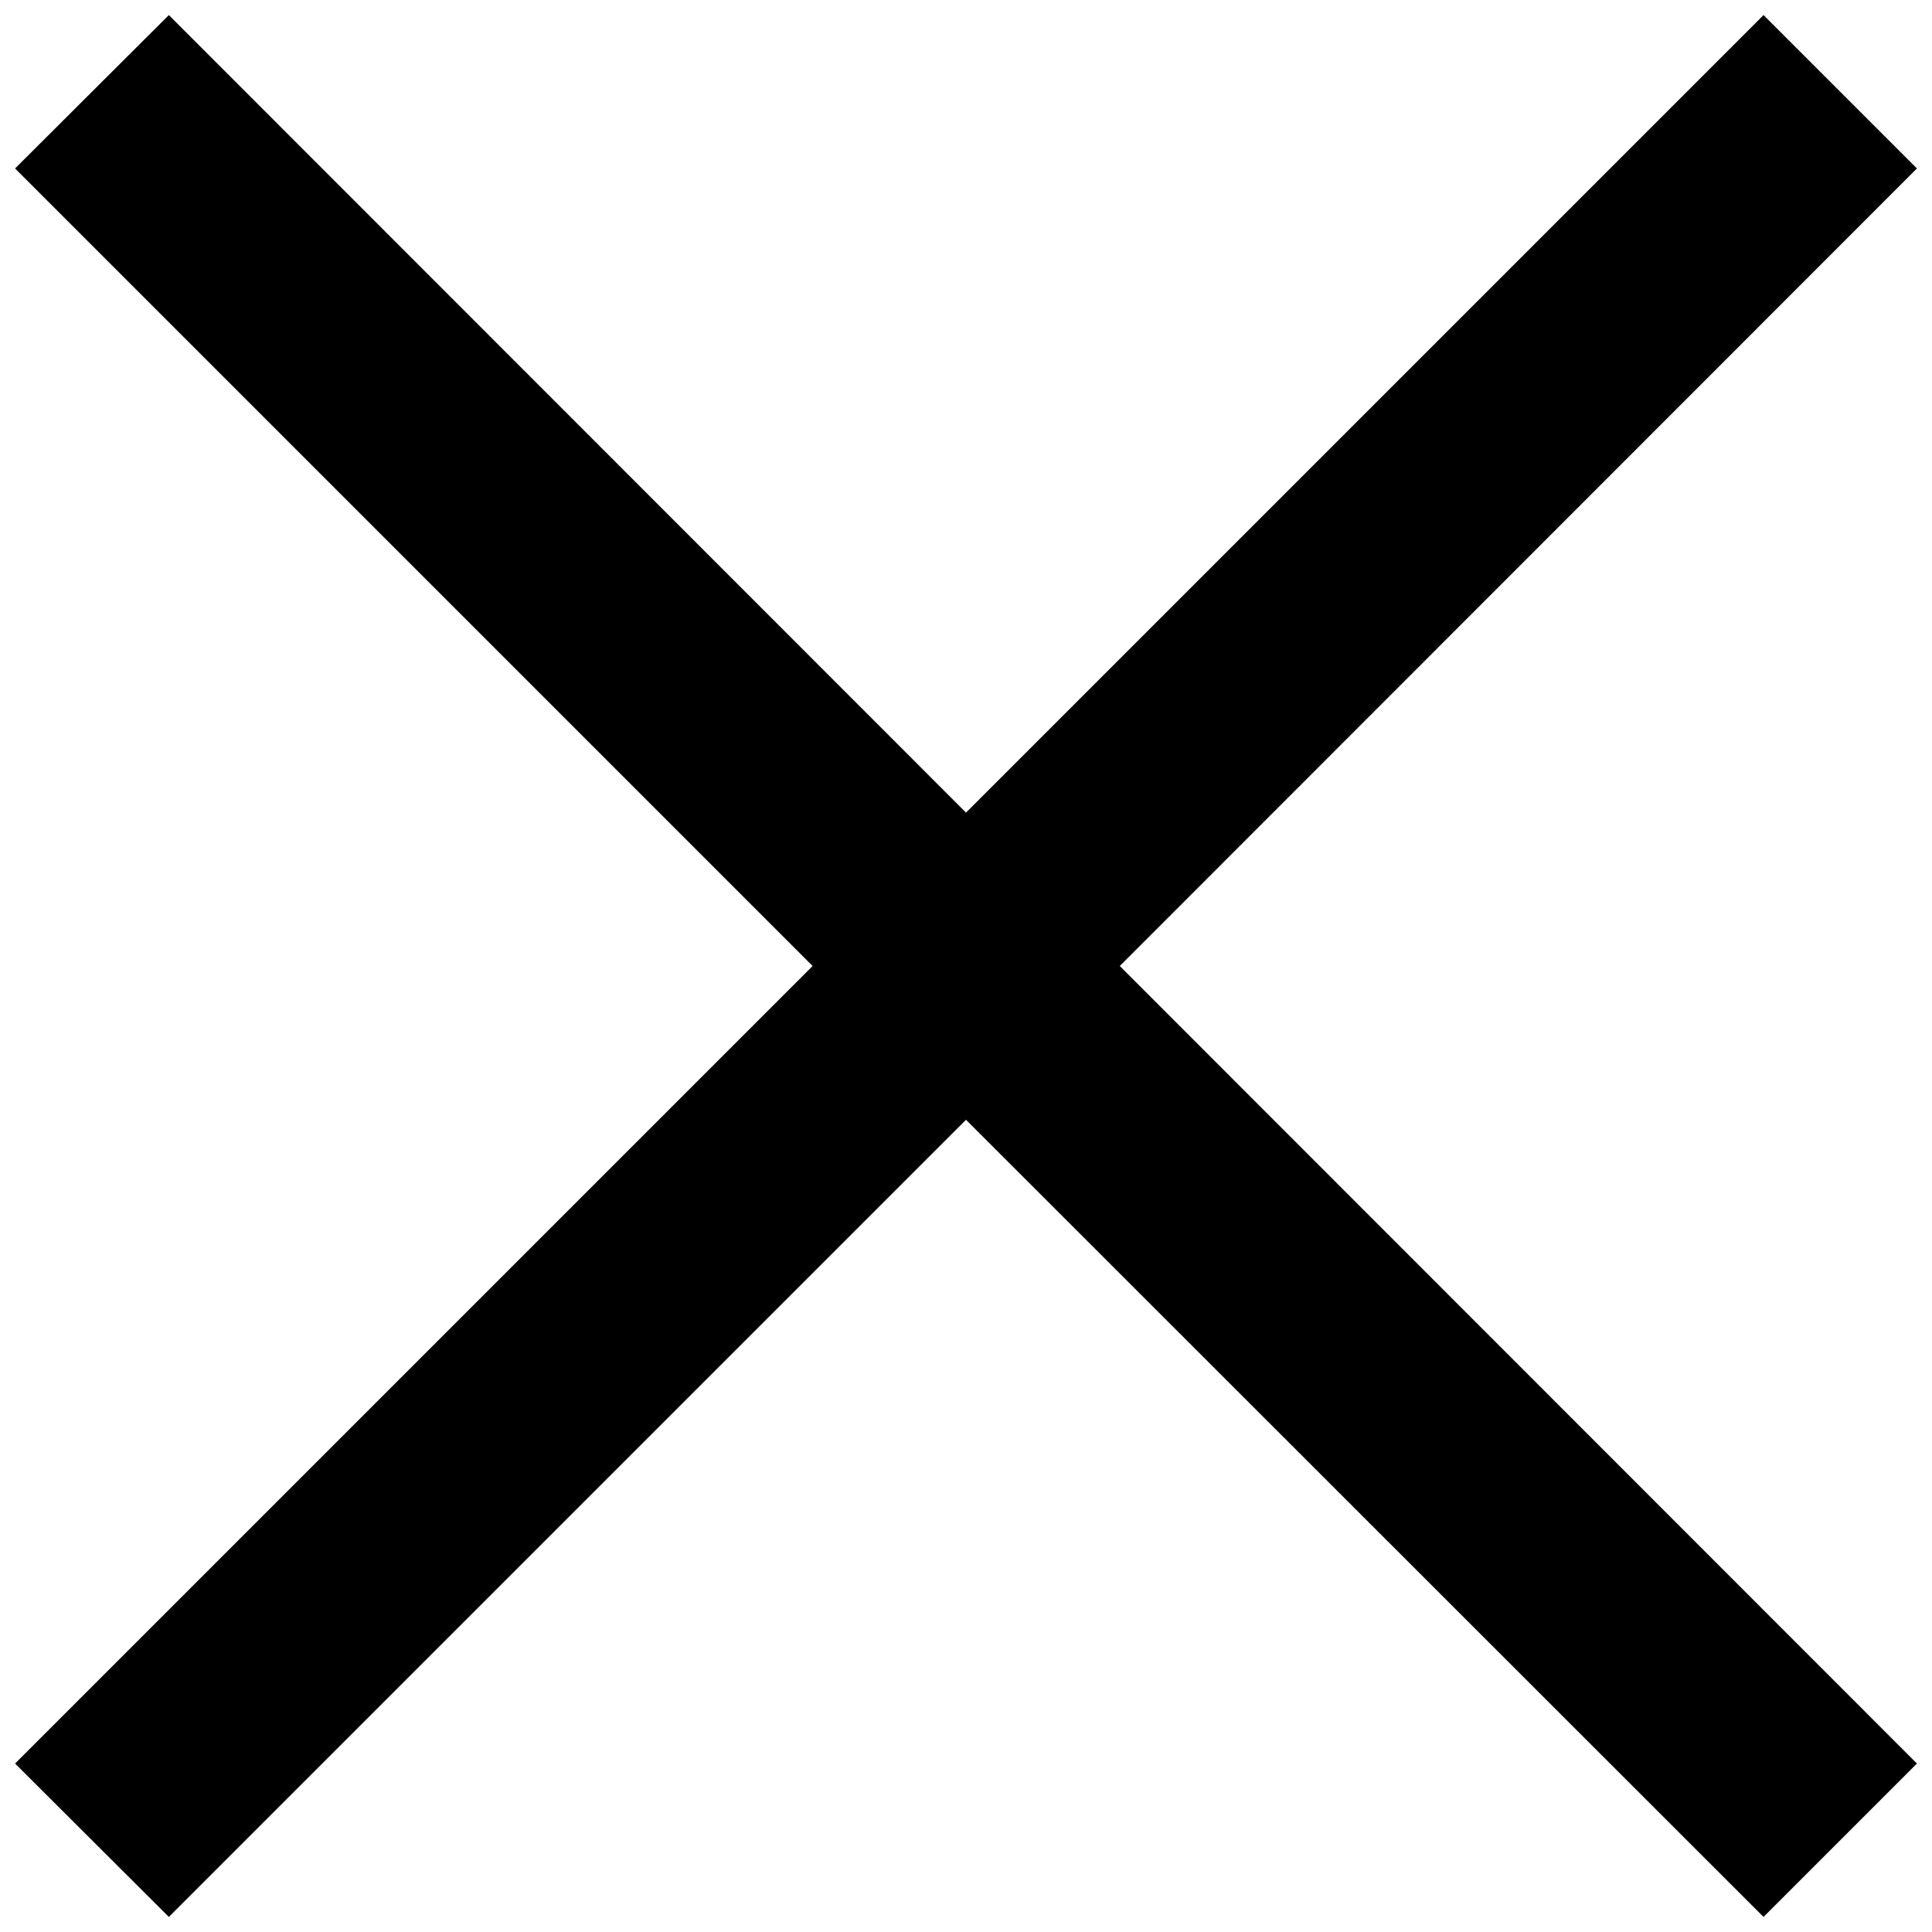
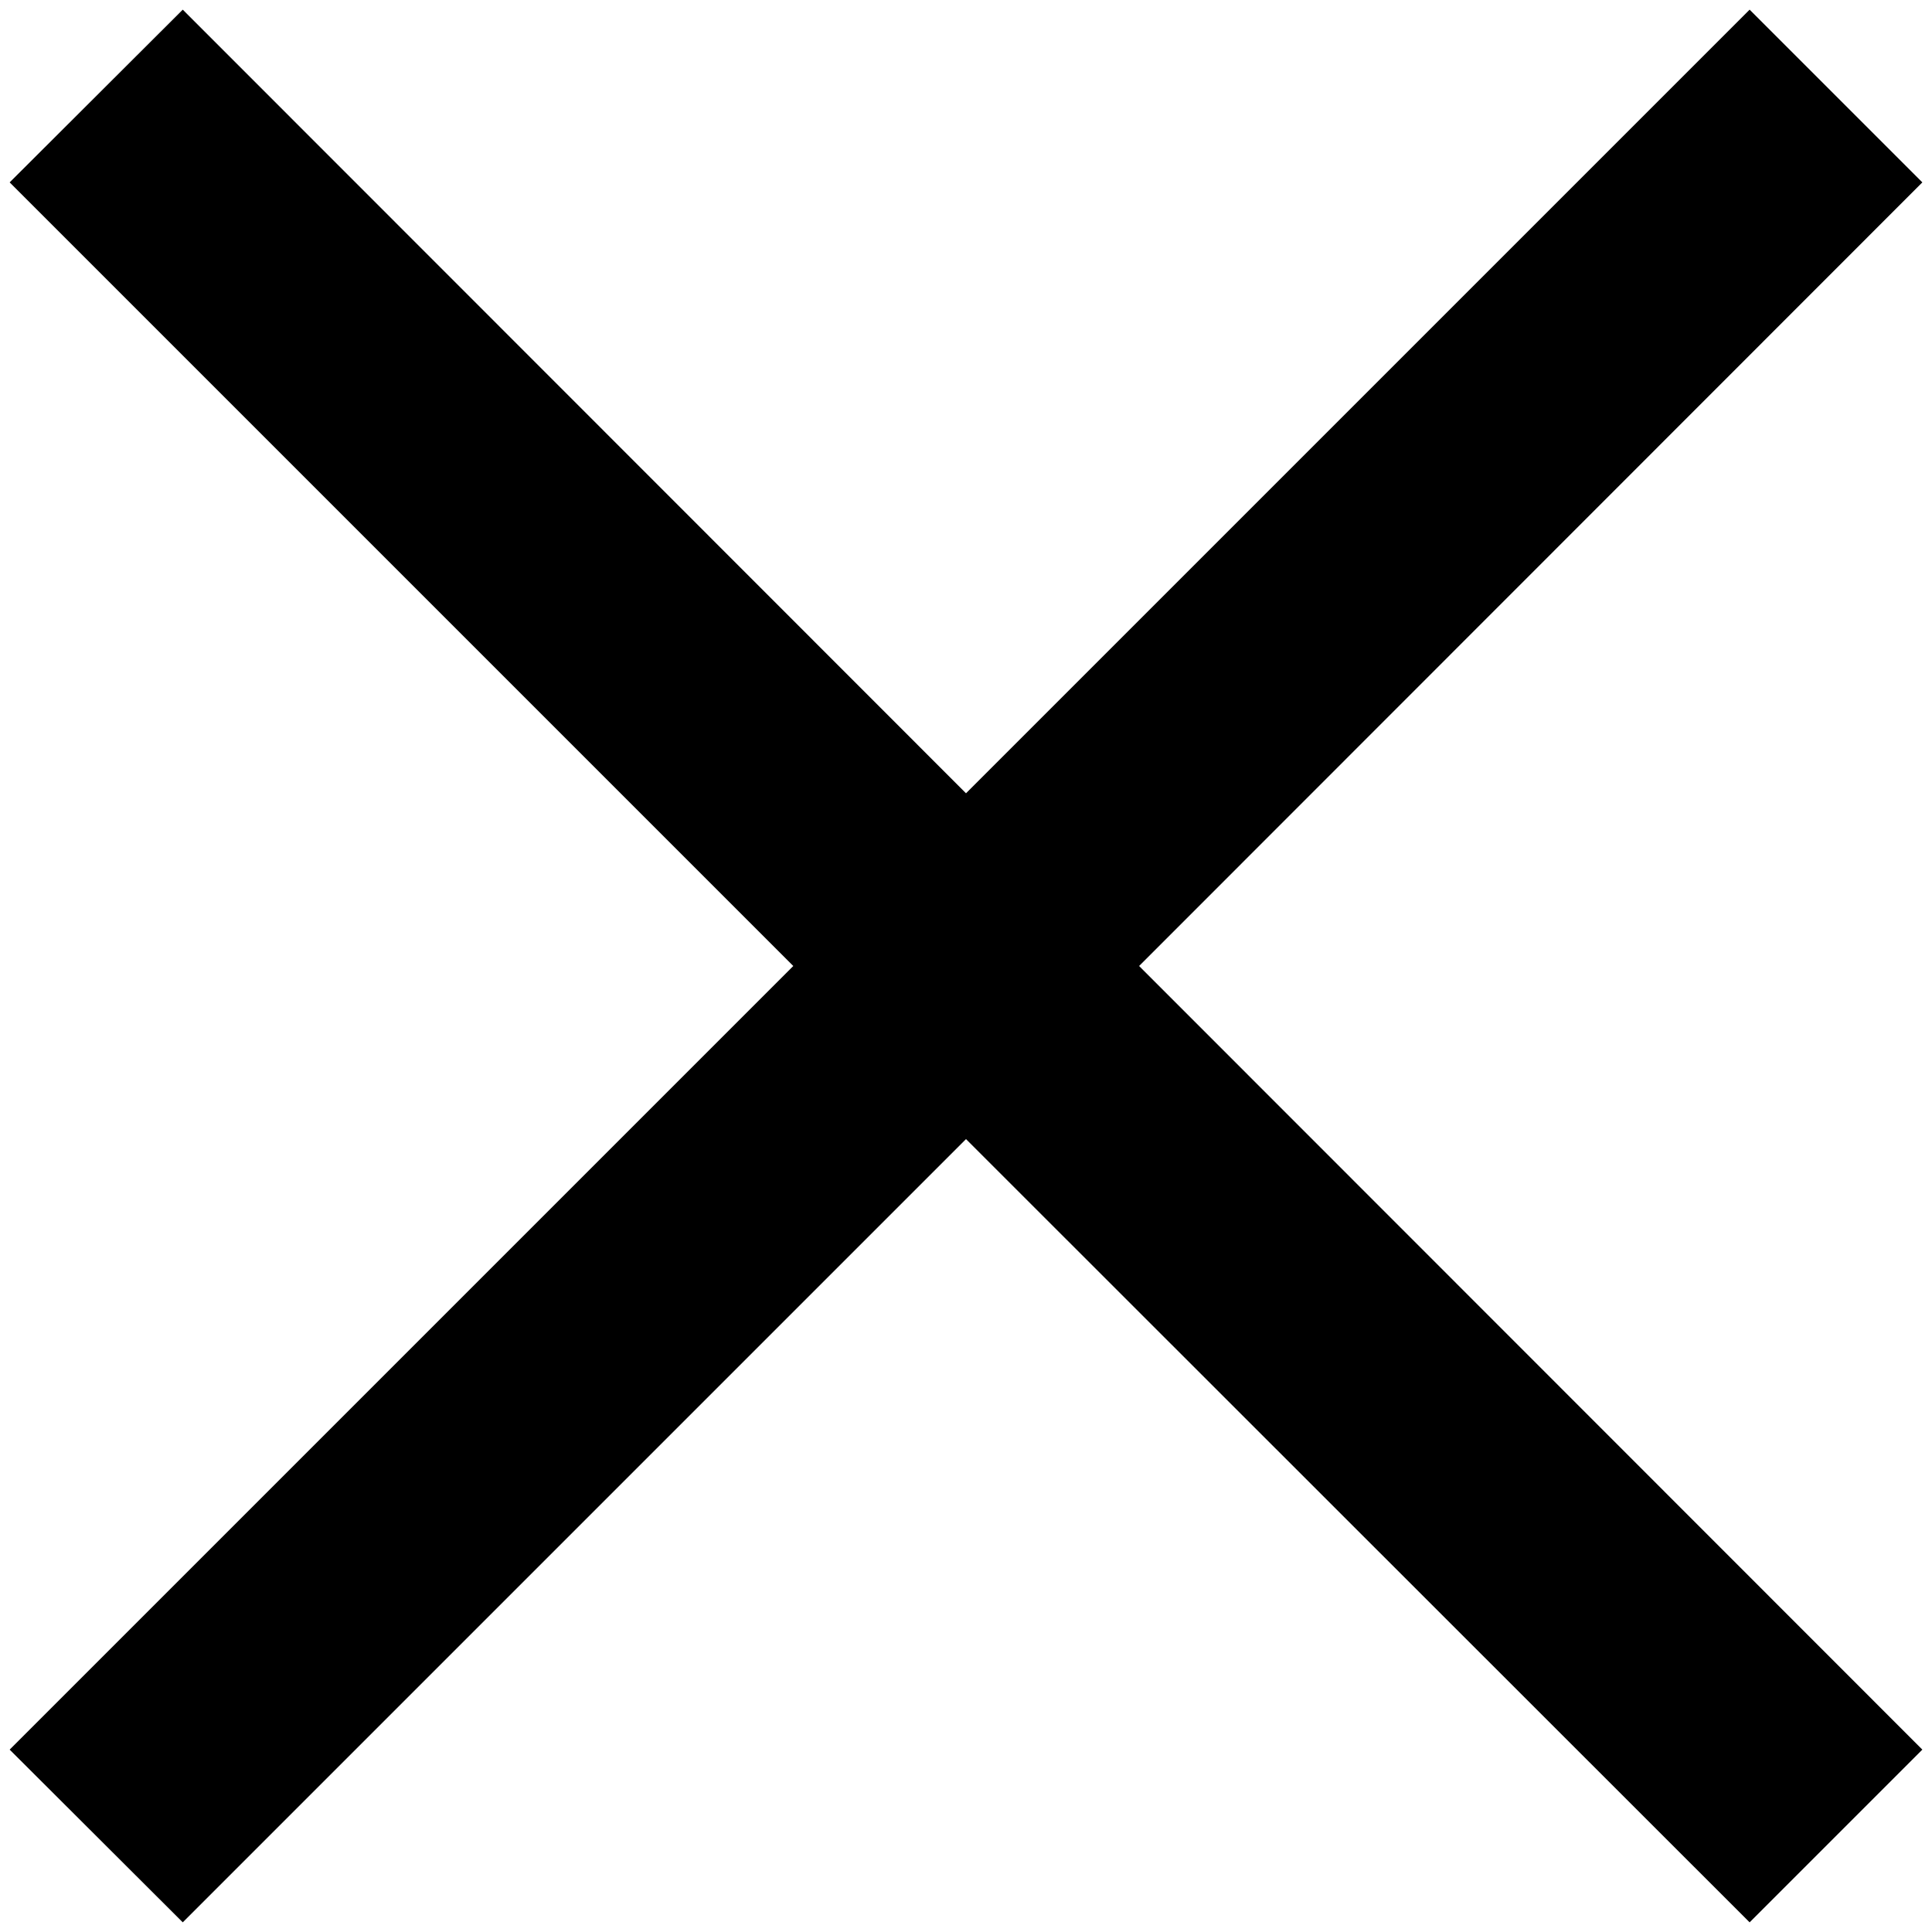
<svg xmlns="http://www.w3.org/2000/svg" viewBox="146 290 500 500" enable-background="new 146 290 500 500">
-   <path d="M435.8 540l206.3-206.4-39.7-39.7L396 500.3 189.7 293.9l-39.8 39.7L356.3 540 149.9 746.4l39.8 39.7L396 579.8l206.4 206.3 39.7-39.7z" />
+   <path d="M643.5 337.2l-44.7-44.7L396 495.3 193.3 292.5l-44.8 44.7L351.3 540 148.5 742.8l44.8 44.7L396 584.8l202.8 202.7 44.7-44.7L440.8 540z" />
</svg>
